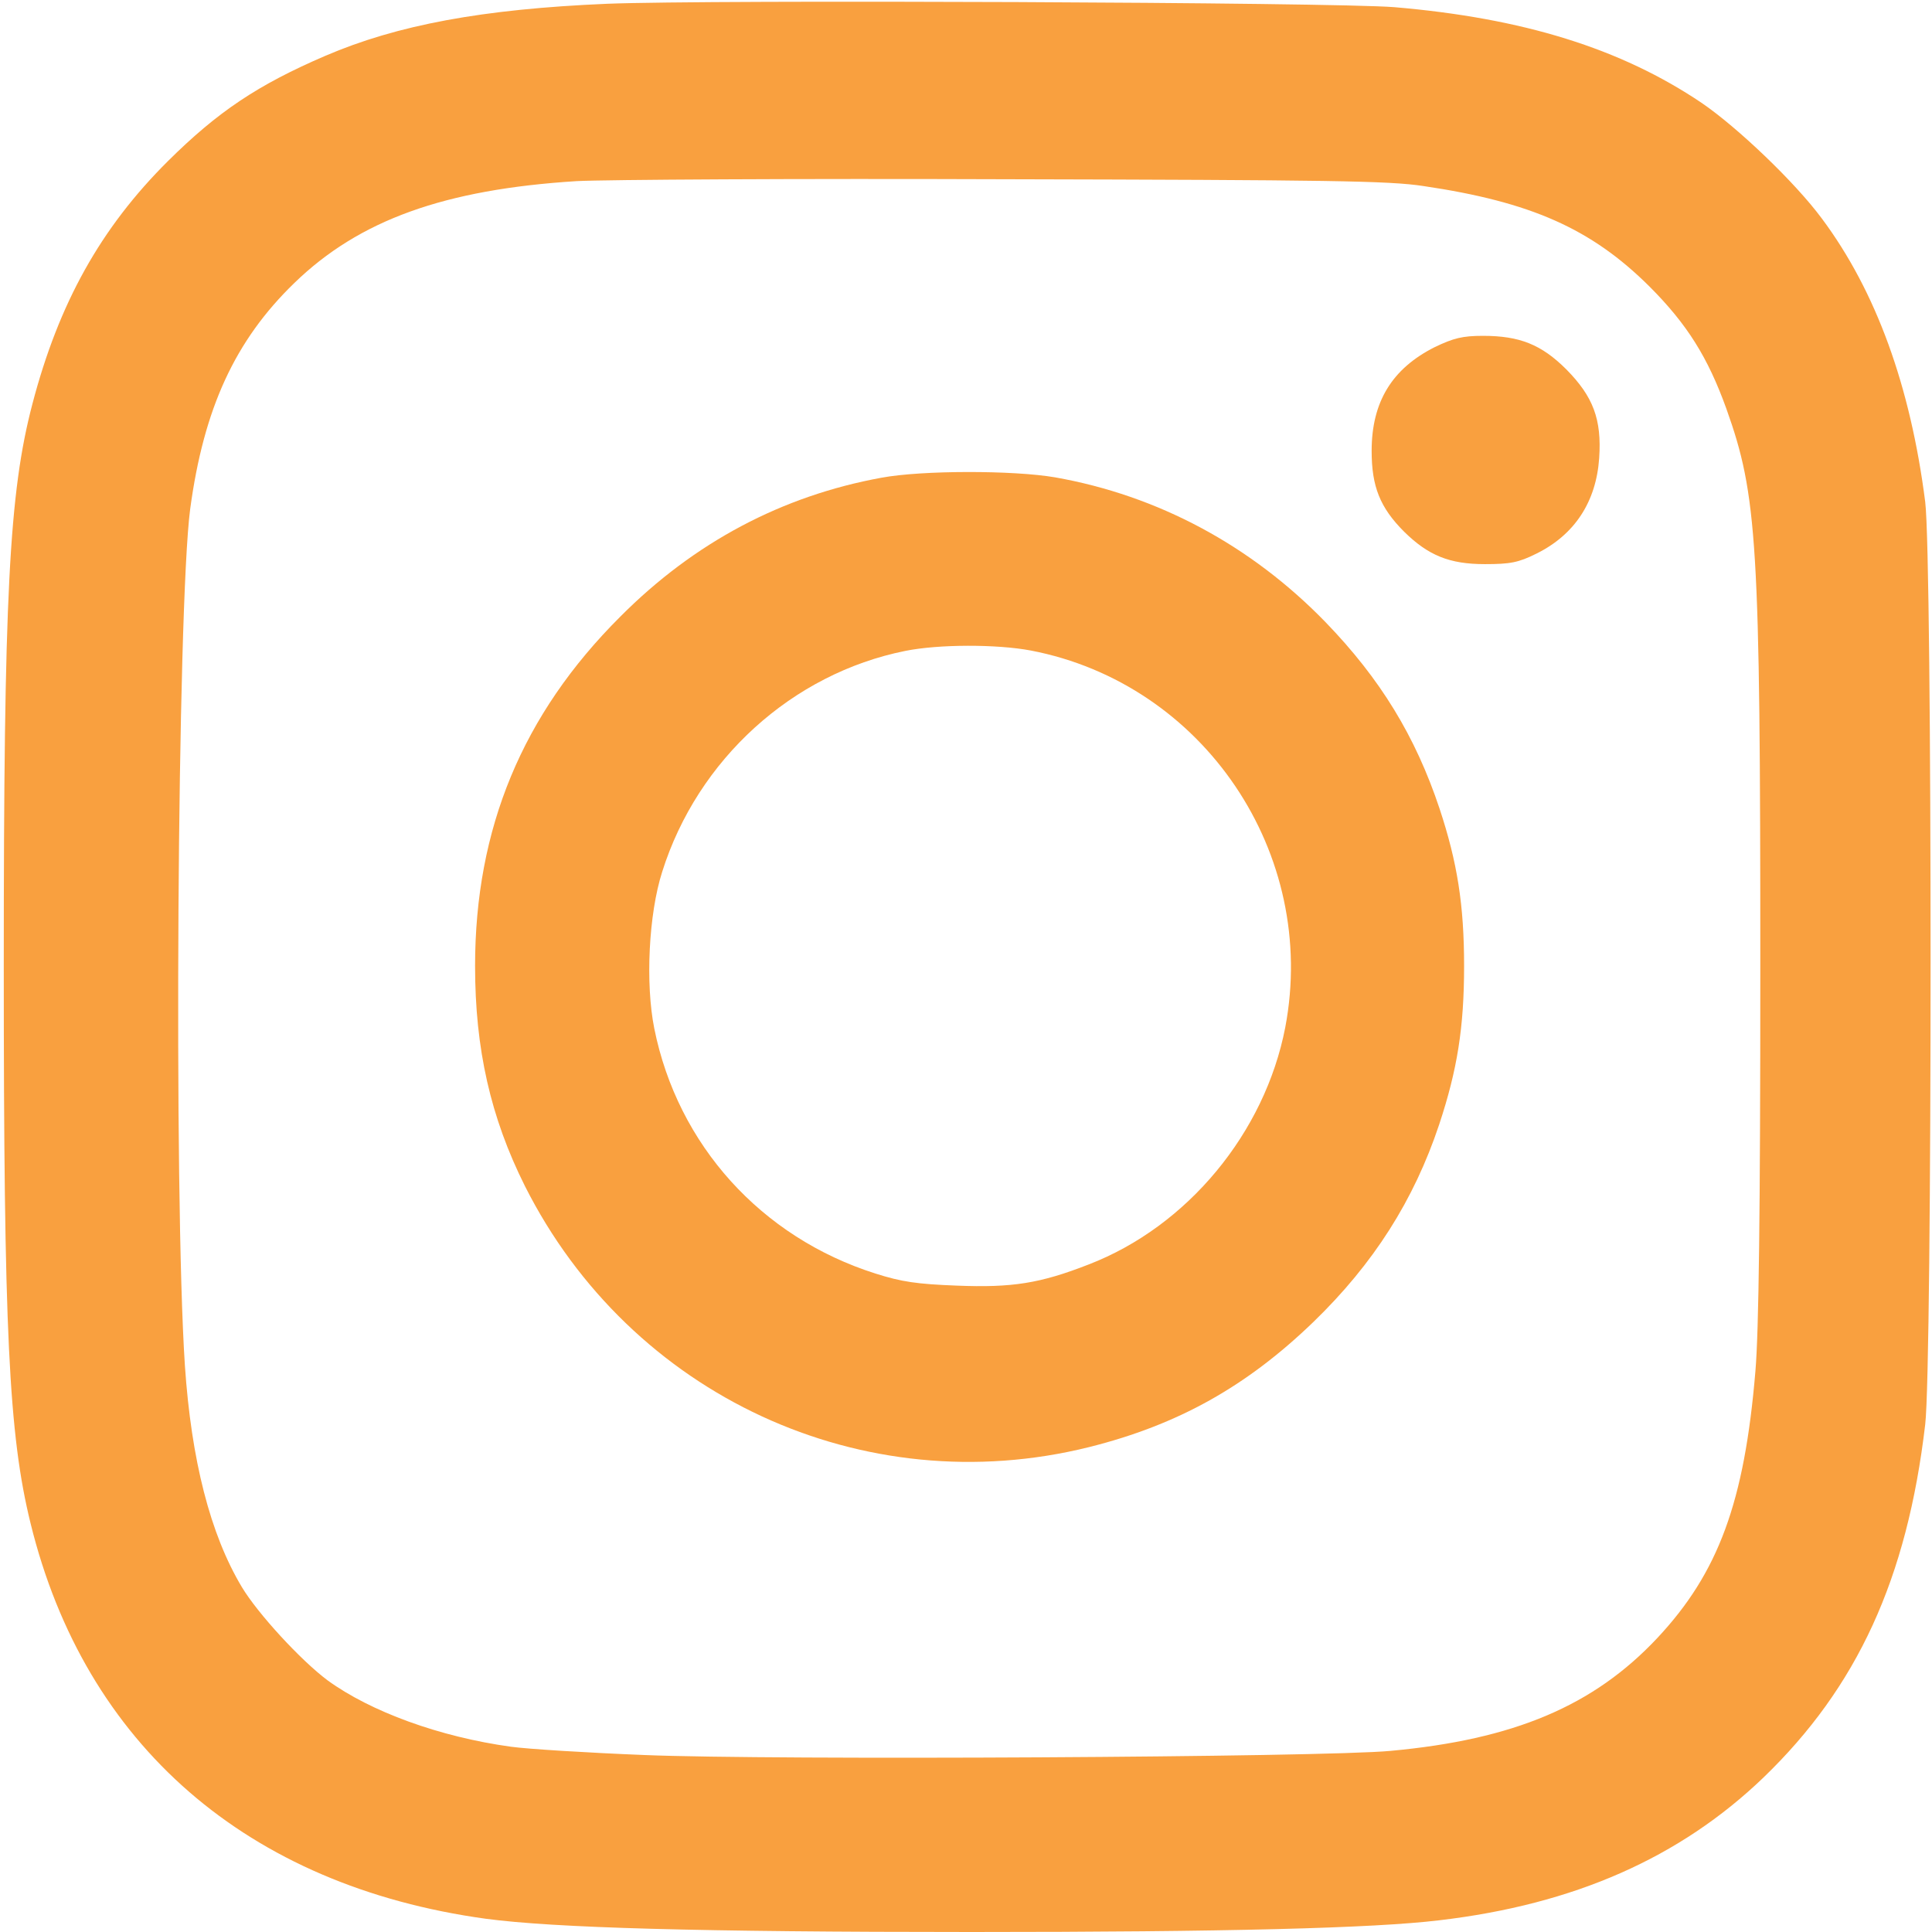
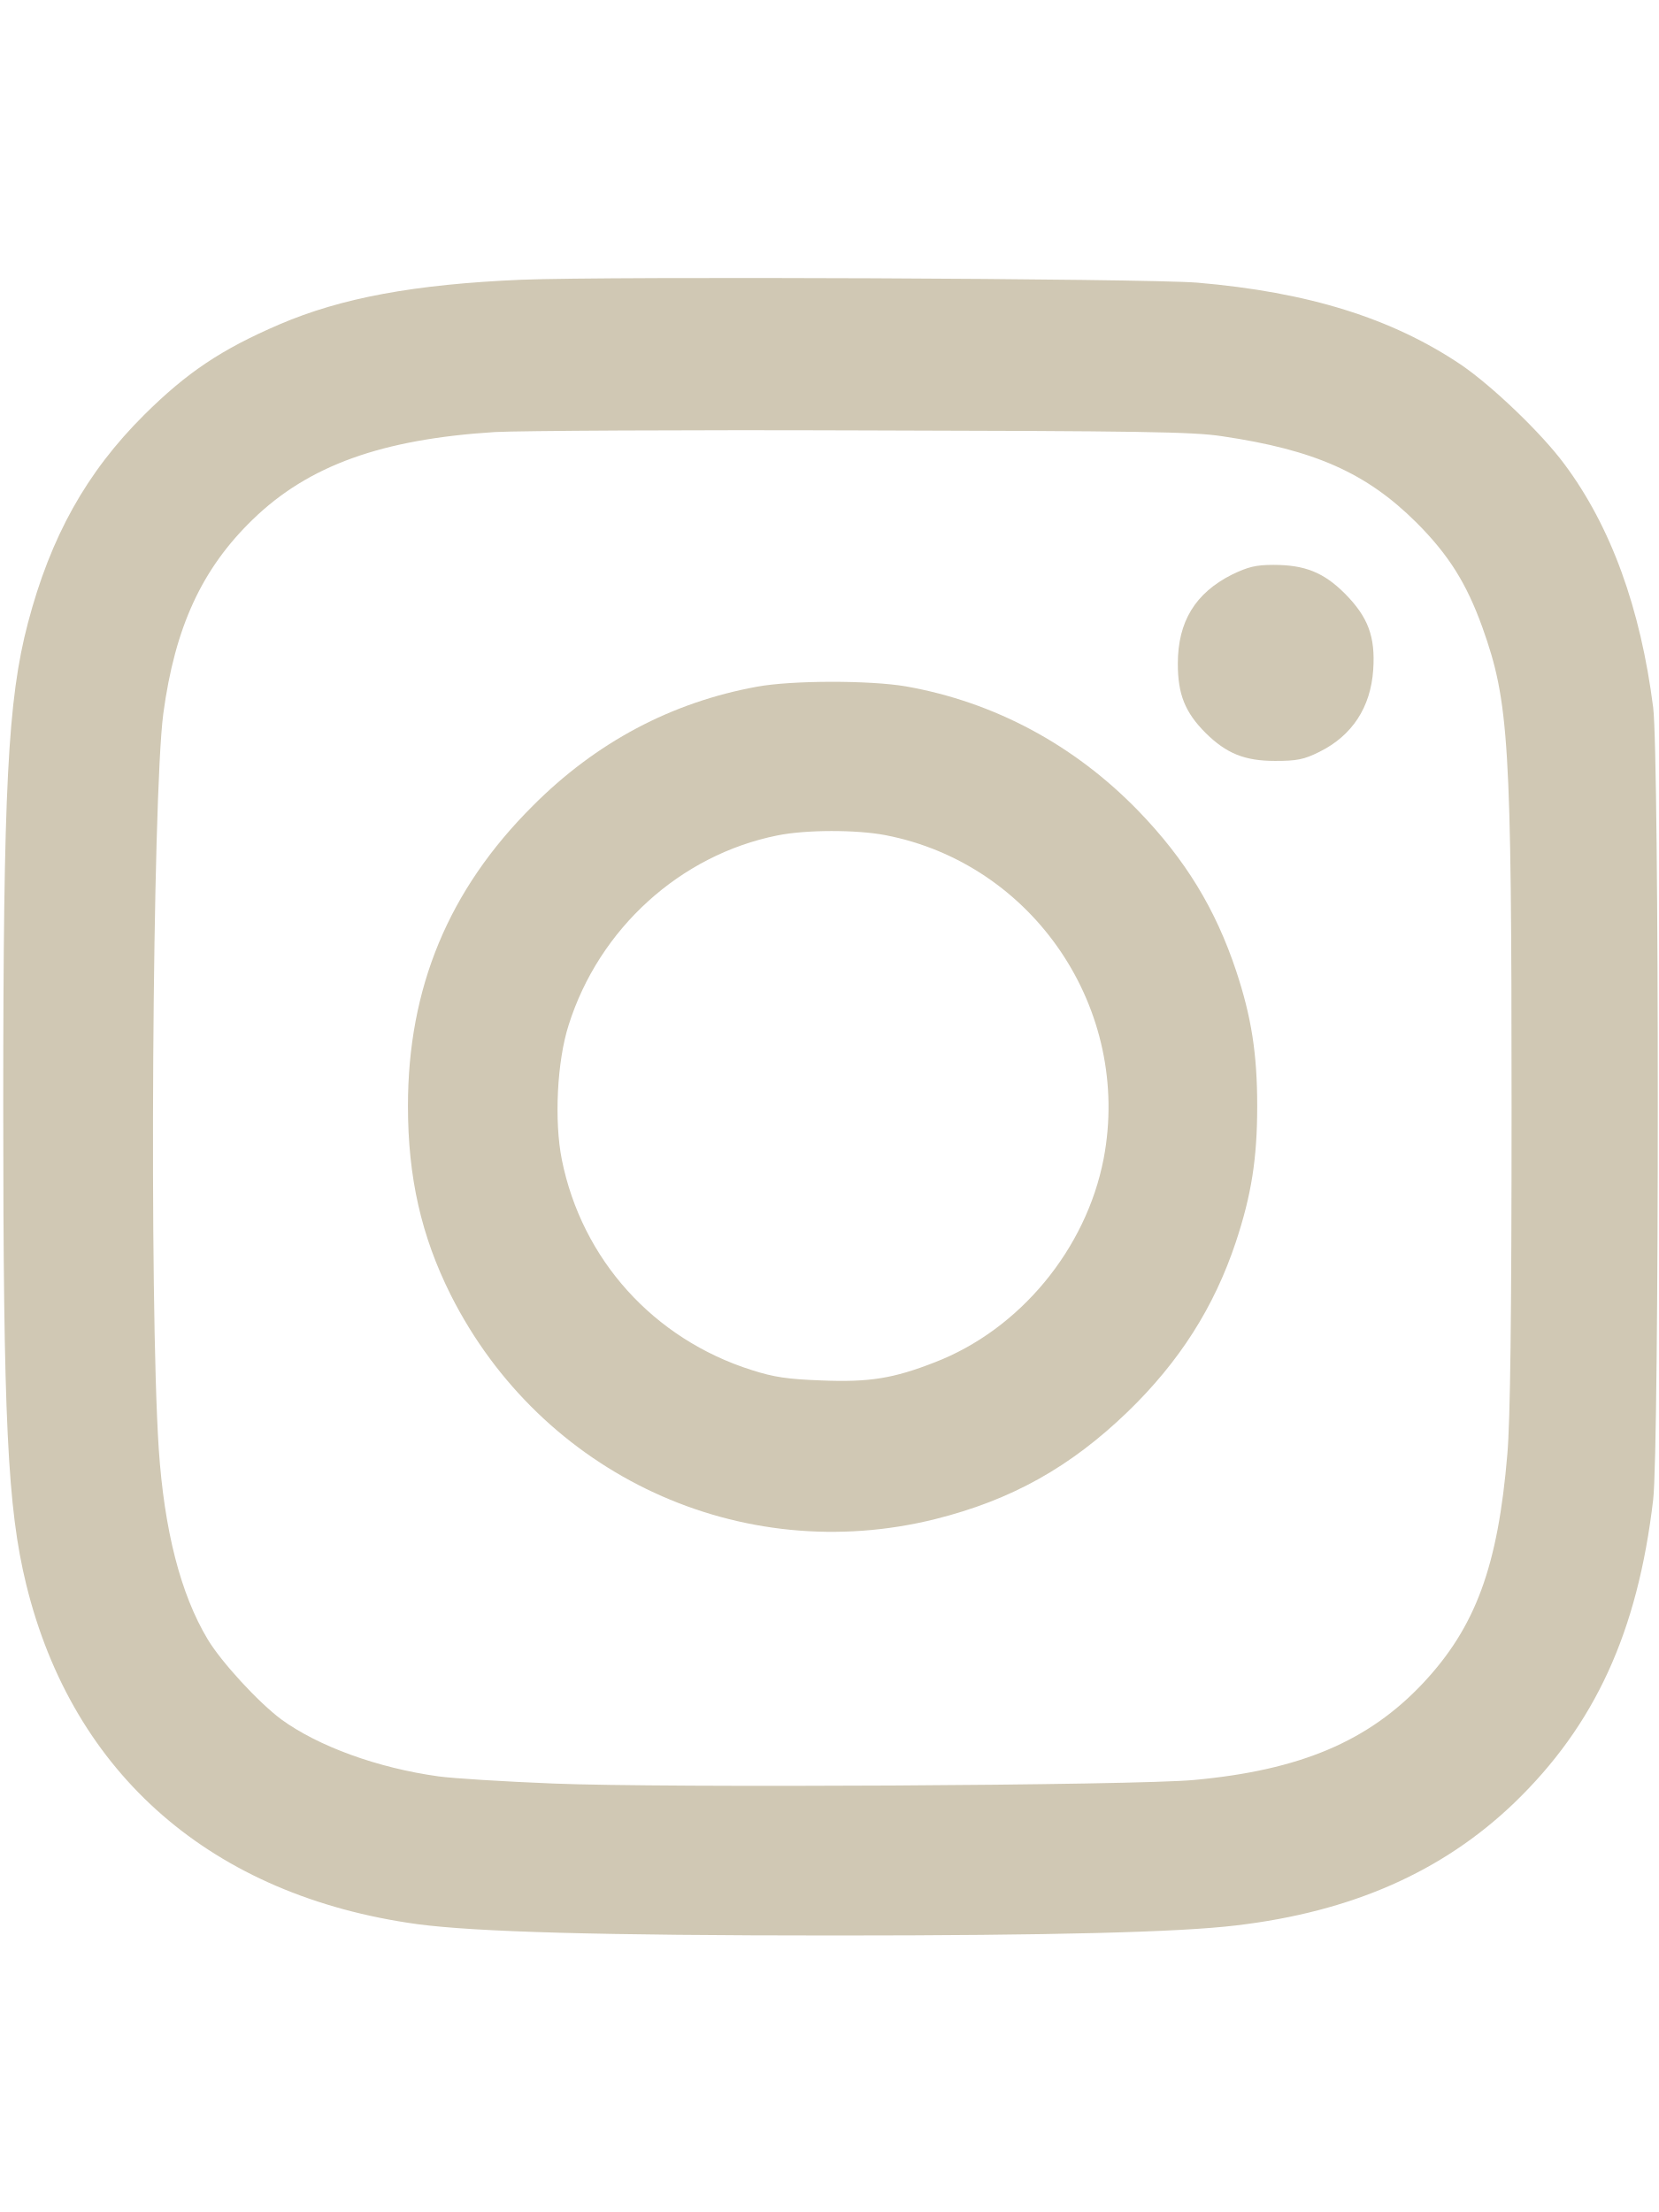
- <svg xmlns="http://www.w3.org/2000/svg" version="1.0" width="512pt" height="512pt" viewBox="0 0 512 512" preserveAspectRatio="xMidYMid meet">
-   <g transform="translate(0,512) scale(0.1,-0.1)" fill="#F9A03F" stroke="none">
+ <svg xmlns="http://www.w3.org/2000/svg" version="1.0" width="412" height="412pt" viewBox="0 0 512 512" preserveAspectRatio="xMidYMid meet">
+   <g transform="translate(0,512) scale(0.1,-0.1)" fill="#D0C8B4" stroke="none">
    <path d="M1609 5110 c-330 -14 -556 -56 -747 -138 -179 -77 -285 -148 -417 -279 -178 -177 -289 -376 -359 -643 -62 -236 -76 -507 -76 -1490 0 -967 13 -1241 71 -1477 144 -587 574 -961 1207 -1048 181 -24 561 -35 1287 -35 675 0 1064 10 1239 31 358 42 638 166 859 378 249 240 381 527 429 936 19 160 19 2294 0 2445 -39 306 -130 558 -274 751 -71 96 -223 241 -318 306 -215 145 -474 225 -815 254 -161 13 -1813 20 -2086 9z m2163 -483 c285 -42 445 -113 599 -266 100 -100 155 -188 204 -324 82 -230 90 -352 90 -1482 0 -651 -4 -964 -13 -1069 -29 -347 -98 -534 -260 -707 -169 -180 -380 -269 -707 -299 -177 -17 -1640 -25 -1977 -11 -152 6 -311 16 -354 22 -189 26 -372 93 -486 176 -71 53 -185 177 -227 247 -84 140 -134 337 -151 587 -30 454 -20 2012 14 2270 36 267 119 447 276 599 172 167 398 248 748 270 76 4 587 7 1137 5 853 -2 1016 -4 1107 -18z" />
    <path d="M3802 4200 c-113 -57 -167 -145 -167 -275 0 -94 22 -150 86 -214 64 -63 120 -86 214 -86 67 0 89 4 137 28 101 50 158 137 166 253 7 103 -16 163 -87 235 -66 66 -124 89 -221 89 -54 0 -78 -6 -128 -30z" />
    <path d="M2336 3854 c-263 -48 -496 -171 -692 -368 -260 -259 -385 -562 -385 -926 0 -220 41 -401 132 -583 280 -556 896 -841 1495 -692 236 59 418 161 595 332 159 154 266 322 333 523 48 145 66 257 66 420 0 162 -18 275 -65 417 -64 192 -157 344 -302 494 -198 204 -445 336 -717 384 -111 19 -352 19 -460 -1z m396 -458 c458 -88 762 -538 674 -999 -54 -279 -259 -527 -521 -628 -128 -50 -202 -62 -350 -56 -105 4 -146 10 -215 32 -303 96 -524 341 -586 649 -24 119 -15 304 21 416 94 298 345 525 644 585 89 18 243 18 333 1z" />
  </g>
</svg>
